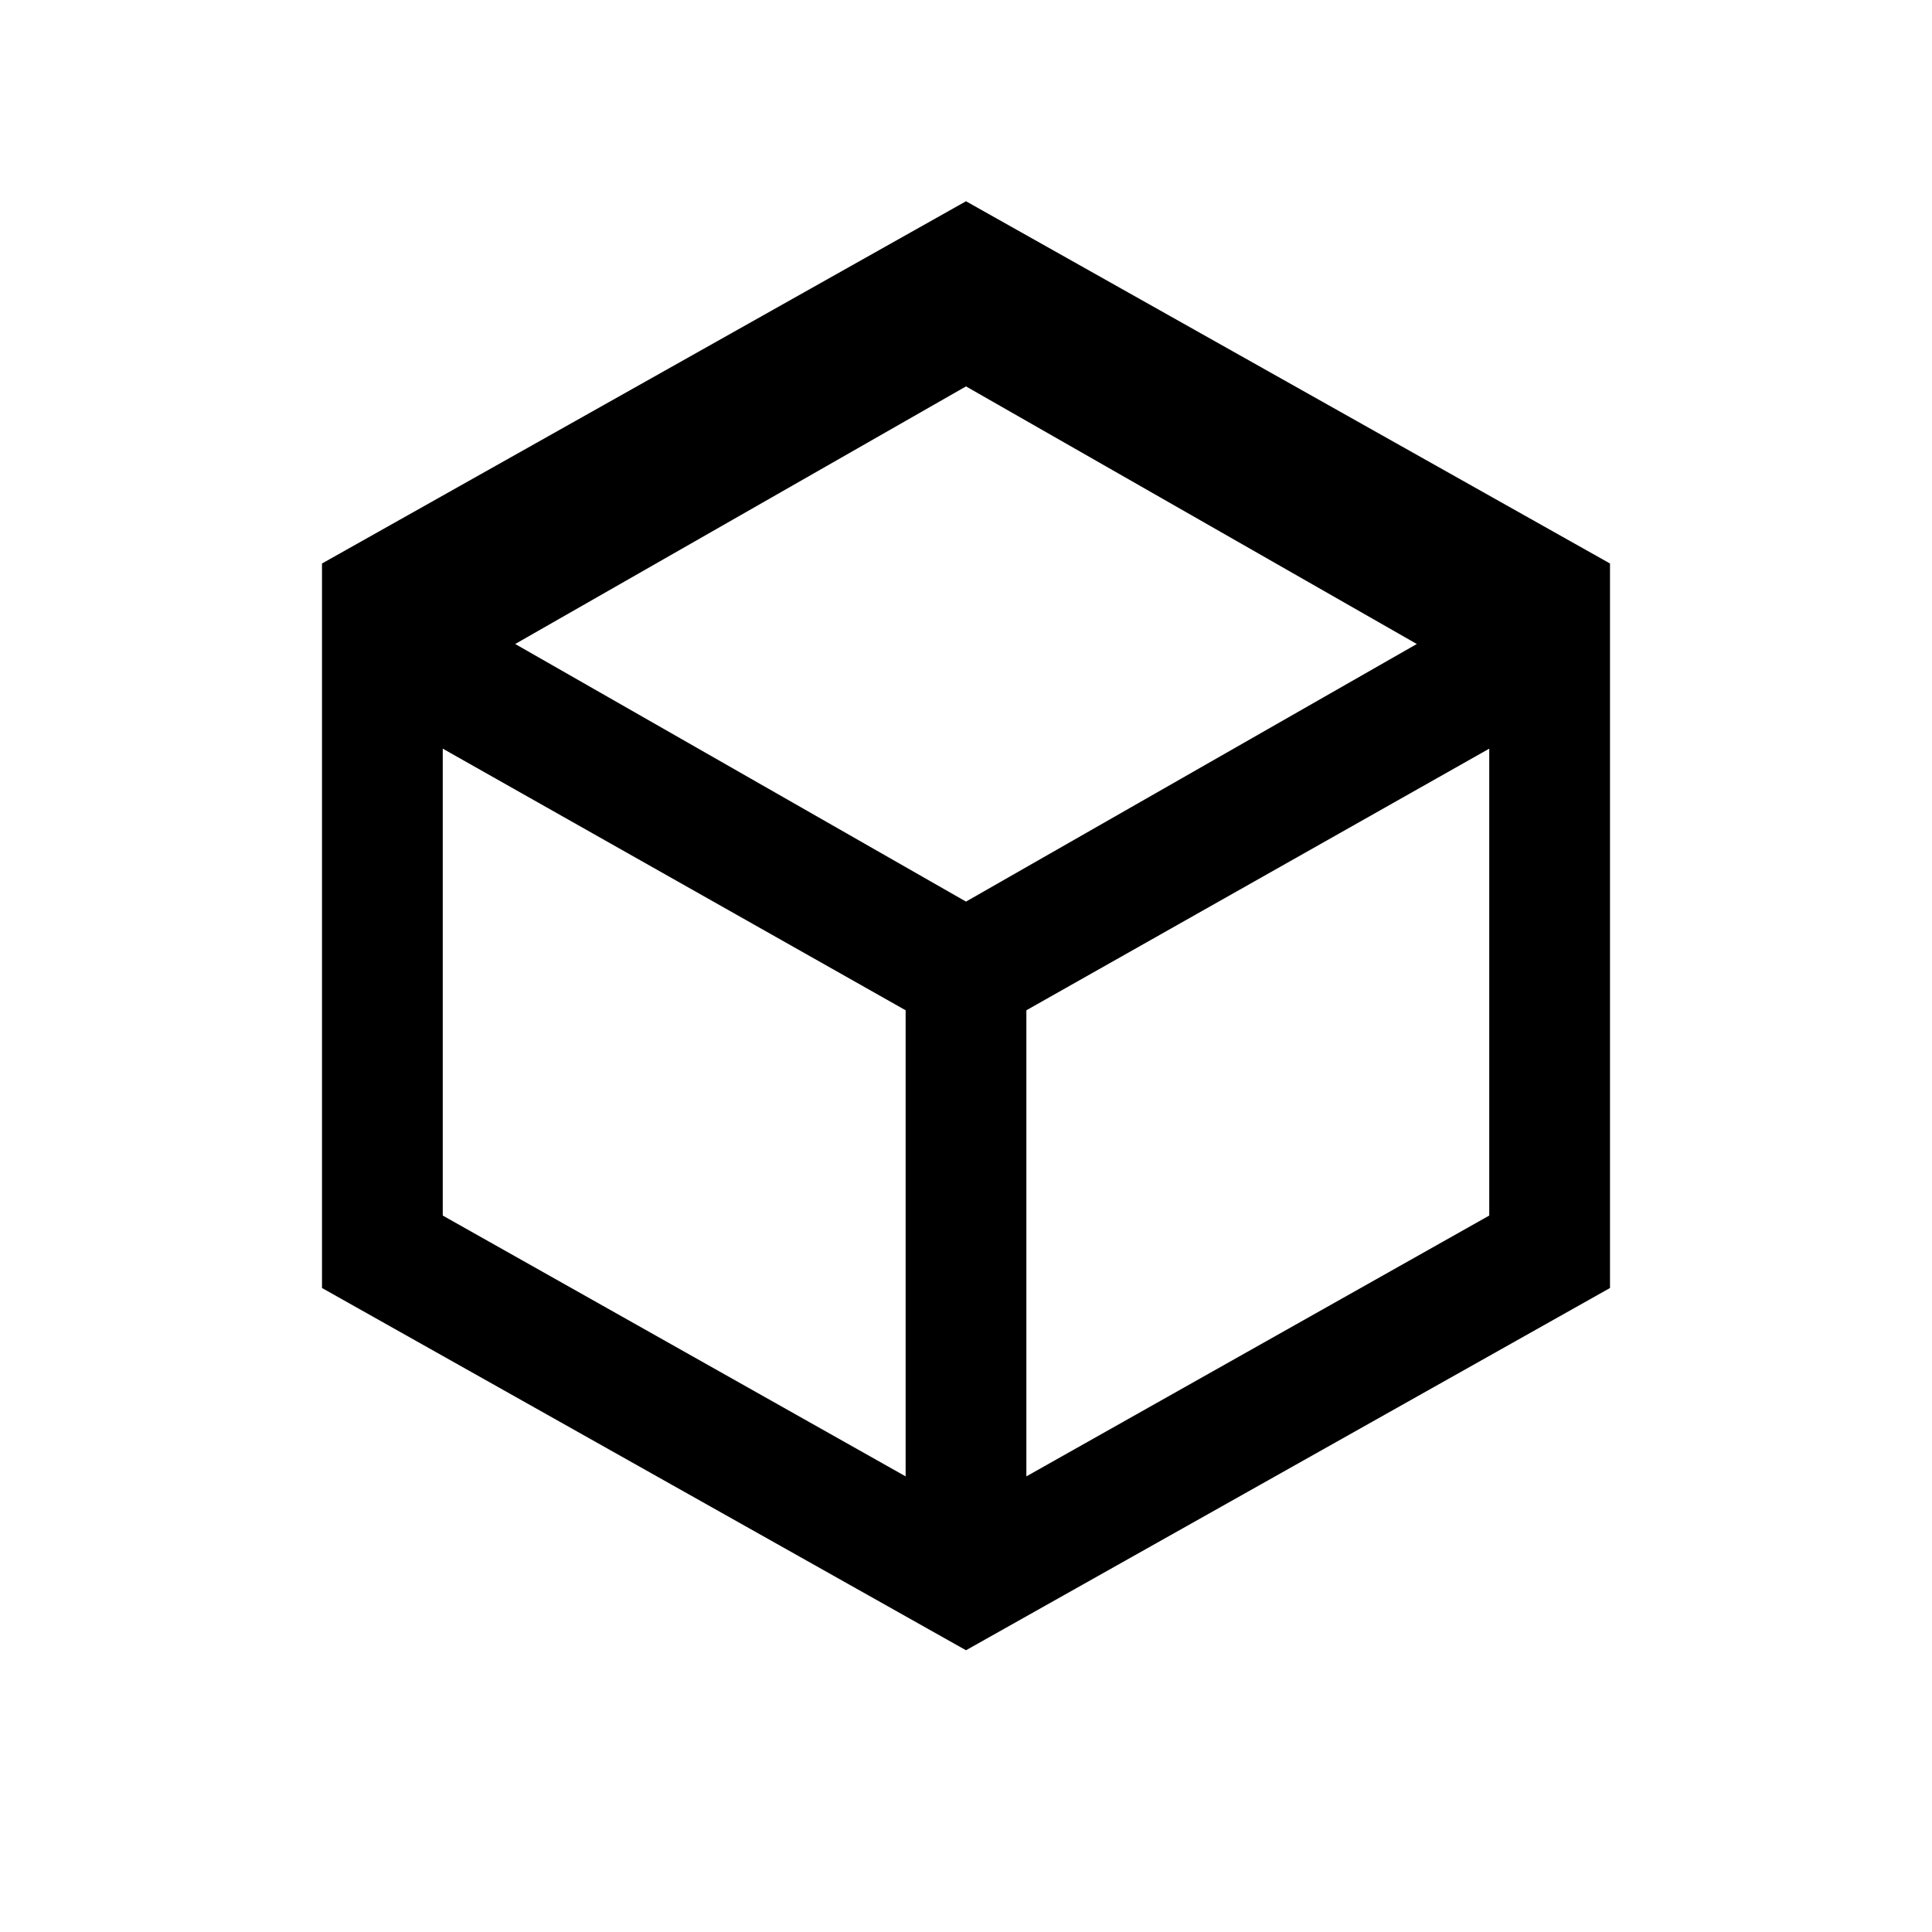
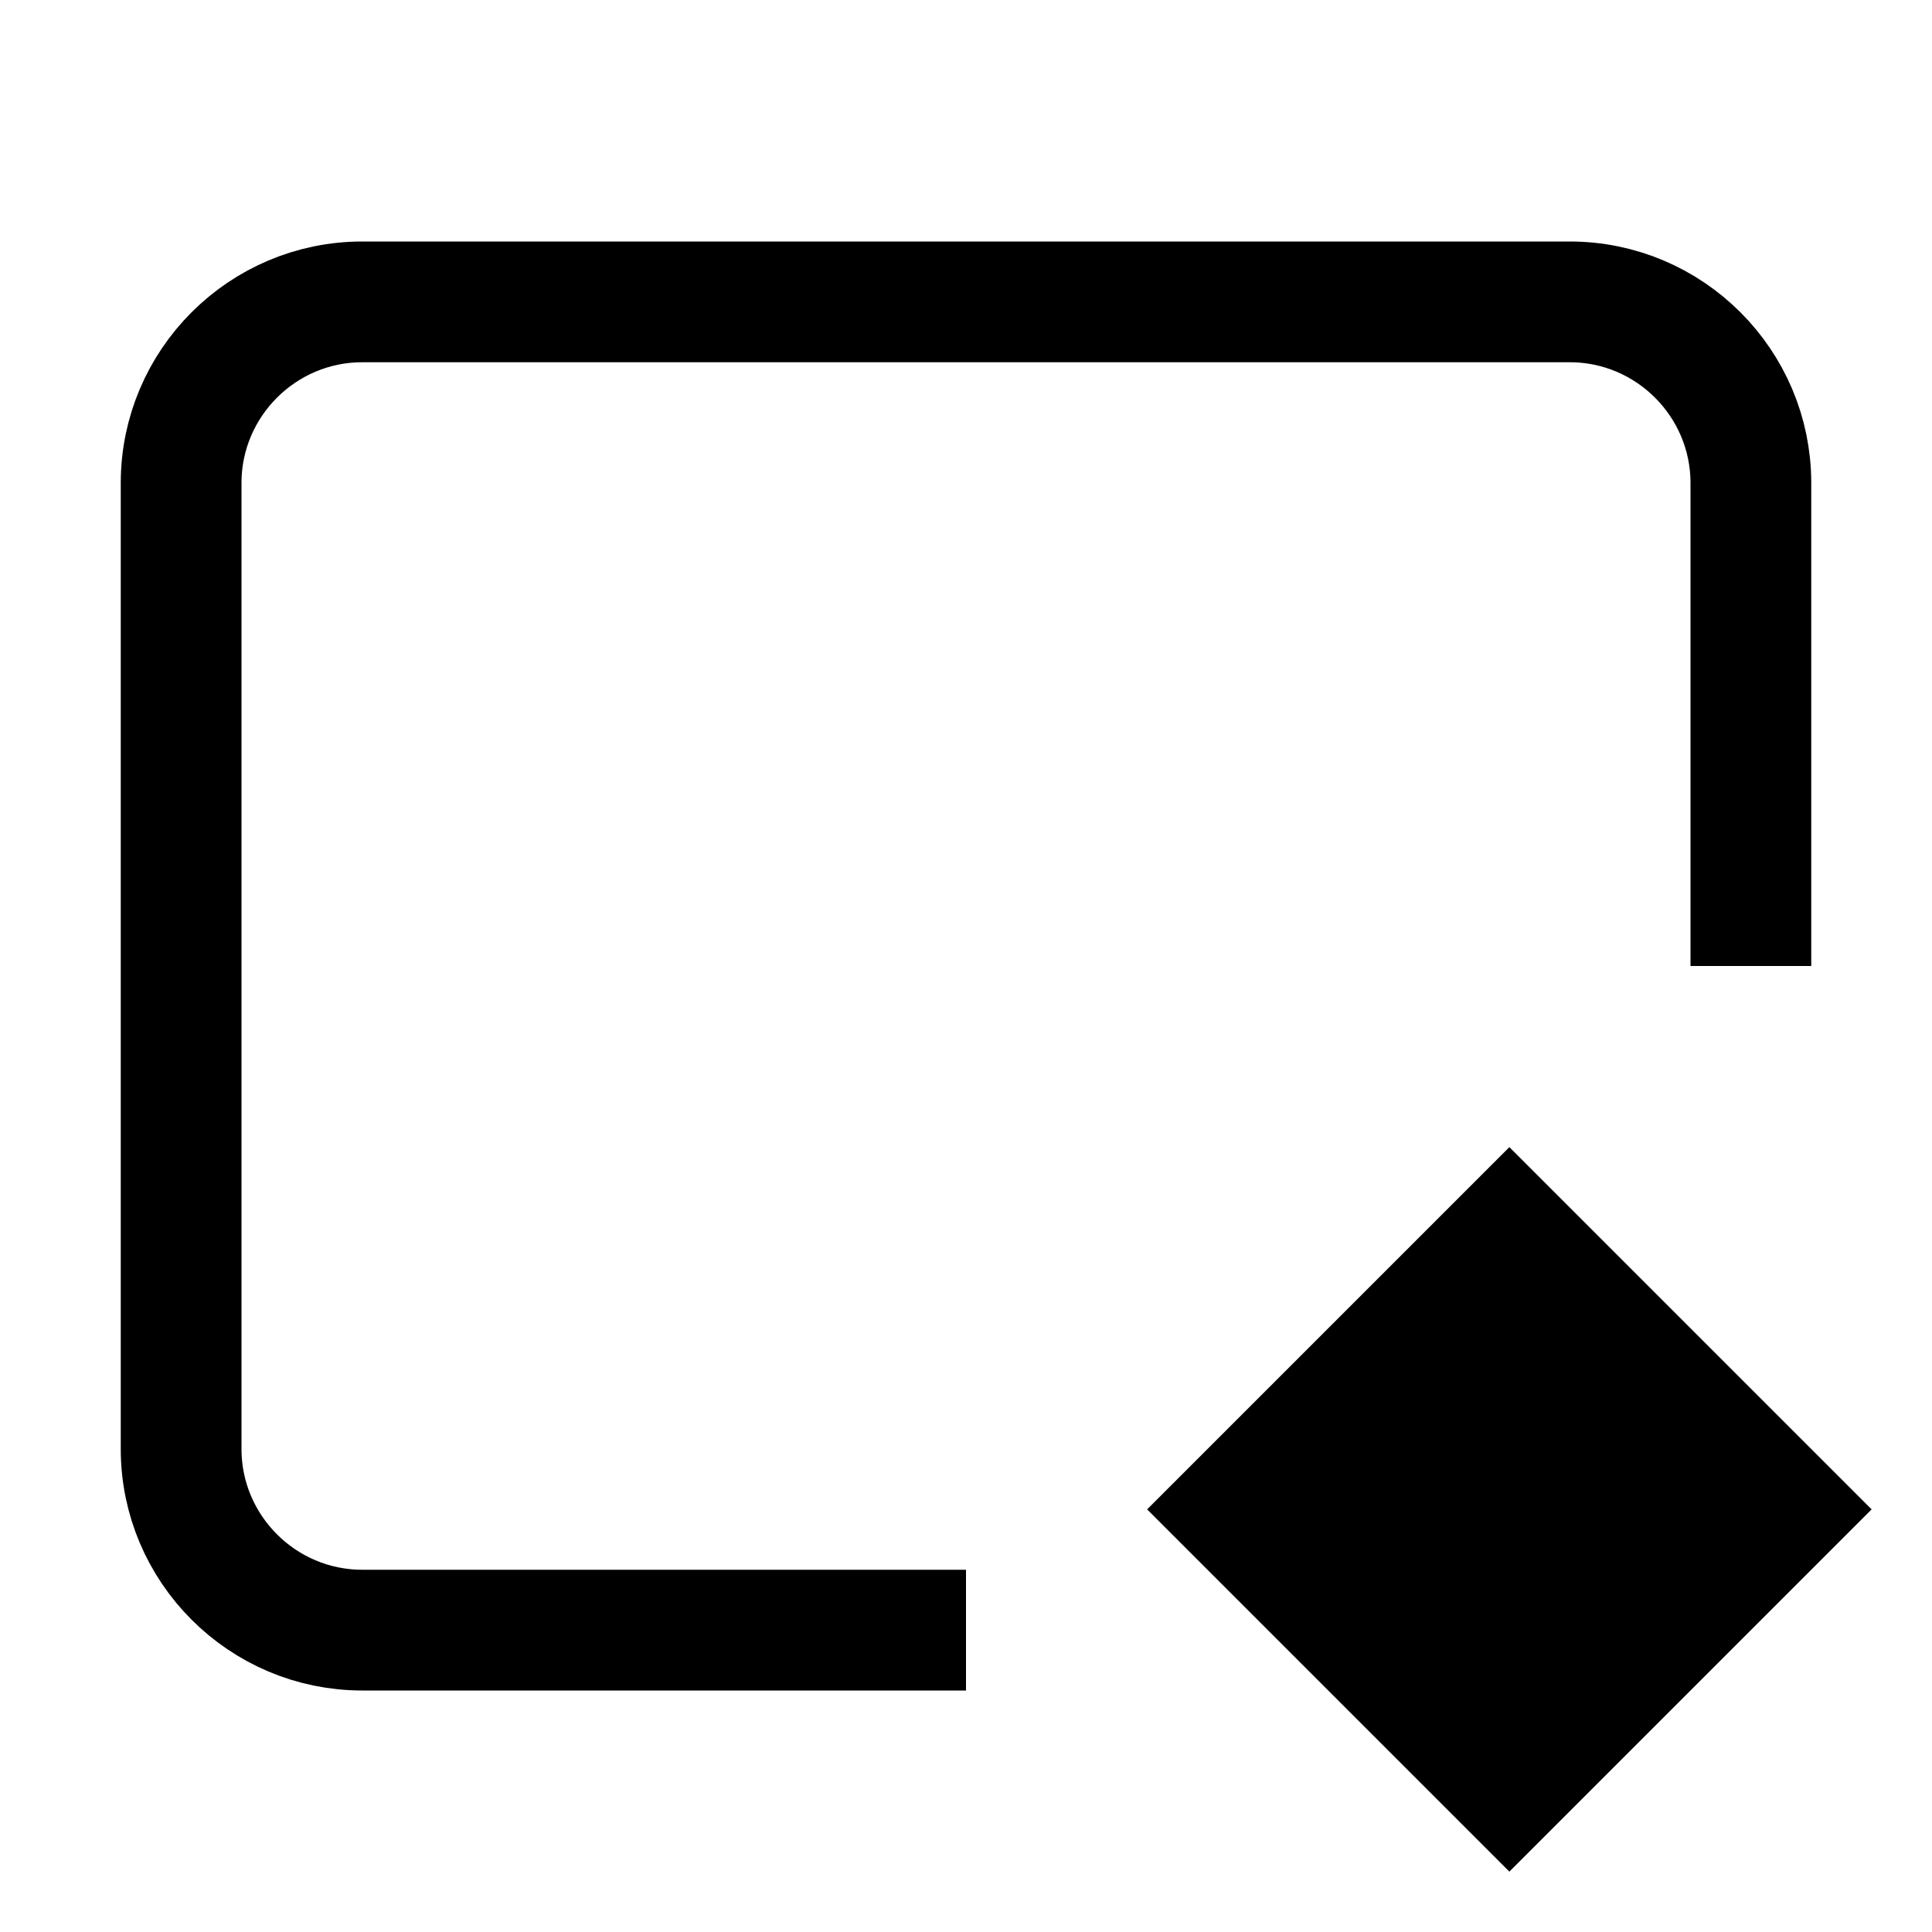
- <svg xmlns="http://www.w3.org/2000/svg" width="24" height="24" viewBox="0 0 24 24">
-   <path d="M12 2.5l8 4.5v9l-8 4.5-8-4.5v-9l8-4.5zm0 2.3L6.4 8 12 11.2 17.6 8 12 4.8zM5.5 9.3v5.8l5.75 3.24v-5.79L5.5 9.3zm13 0l-5.75 3.25v5.79L18.5 15.1V9.3z" fill="currentColor" />
+ <svg xmlns="http://www.w3.org/2000/svg" width="24" height="24" viewBox="0 0 24 24" fill="none">
+   <path d="M12 20.25H4.5C3.26 20.25 2.25 19.24 2.25 18V6C2.25 4.76 3.26 3.75 4.5 3.75H19.5C20.74 3.75 21.75 4.76 21.75 6V12" stroke="currentColor" stroke-width="1.5" />
+   <path d="M18.75 14.25L23.25 18.75L18.75 23.25L14.25 18.75Z" fill="currentColor" />
</svg>
